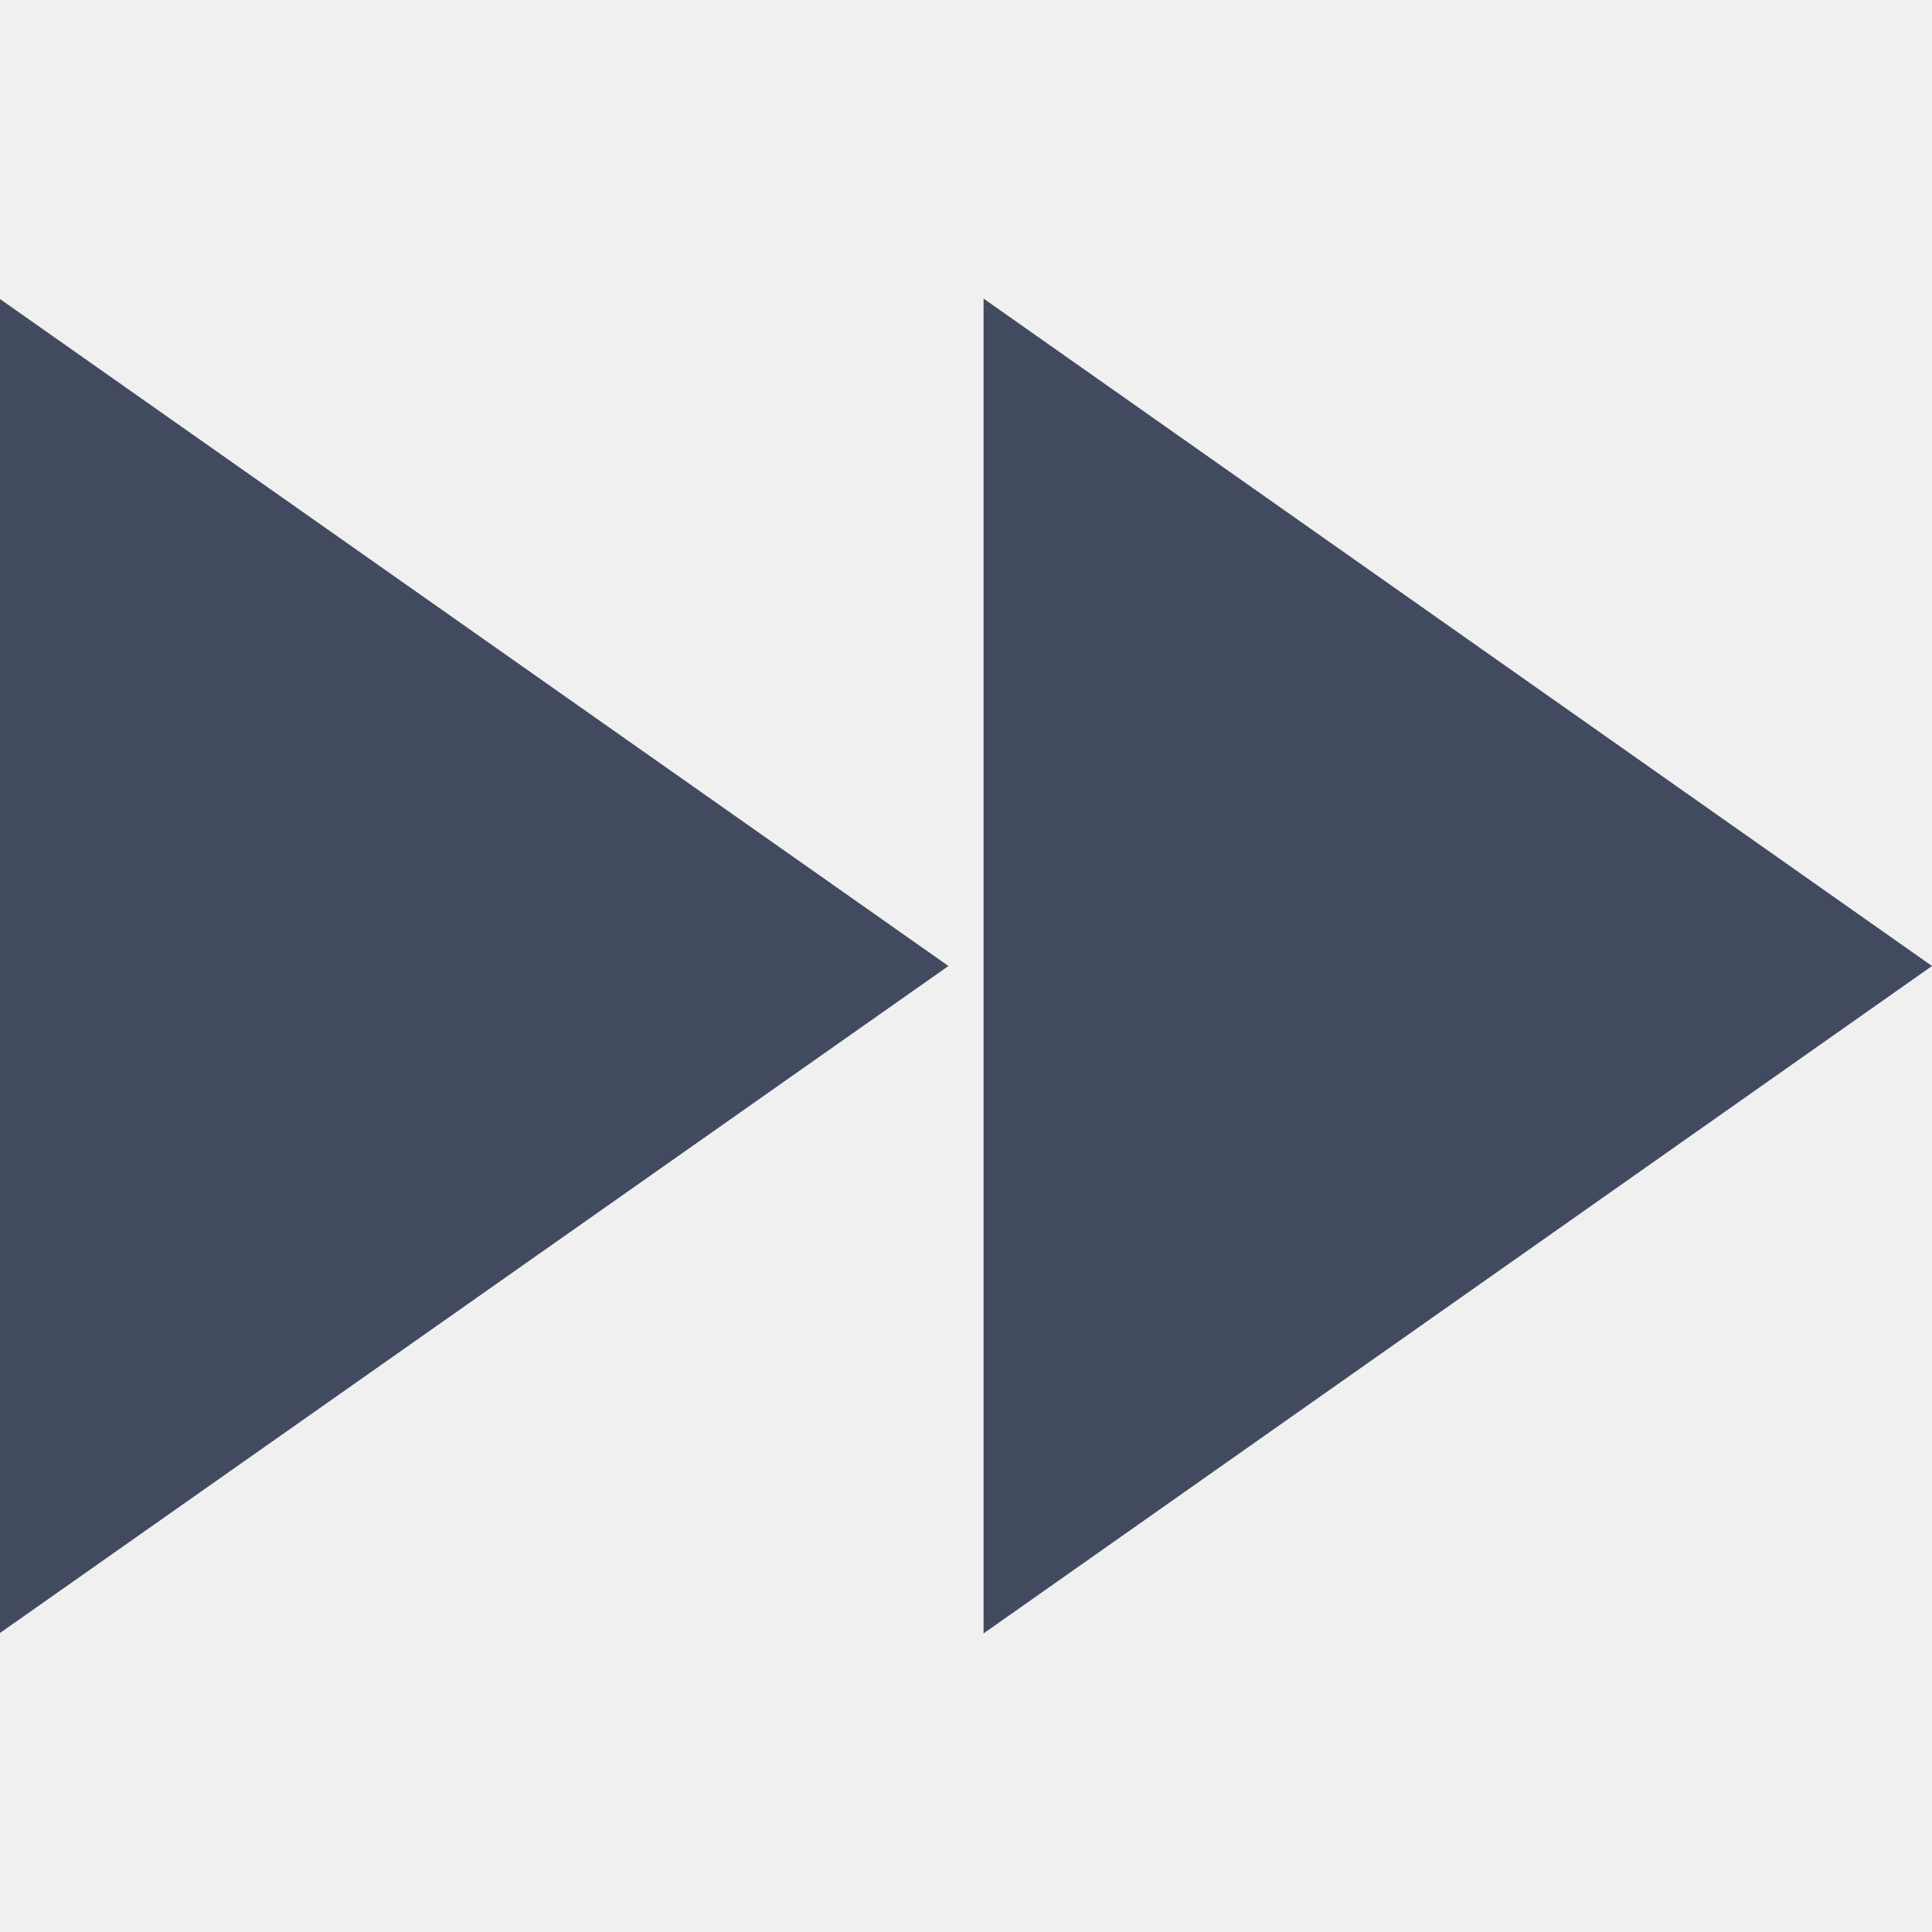
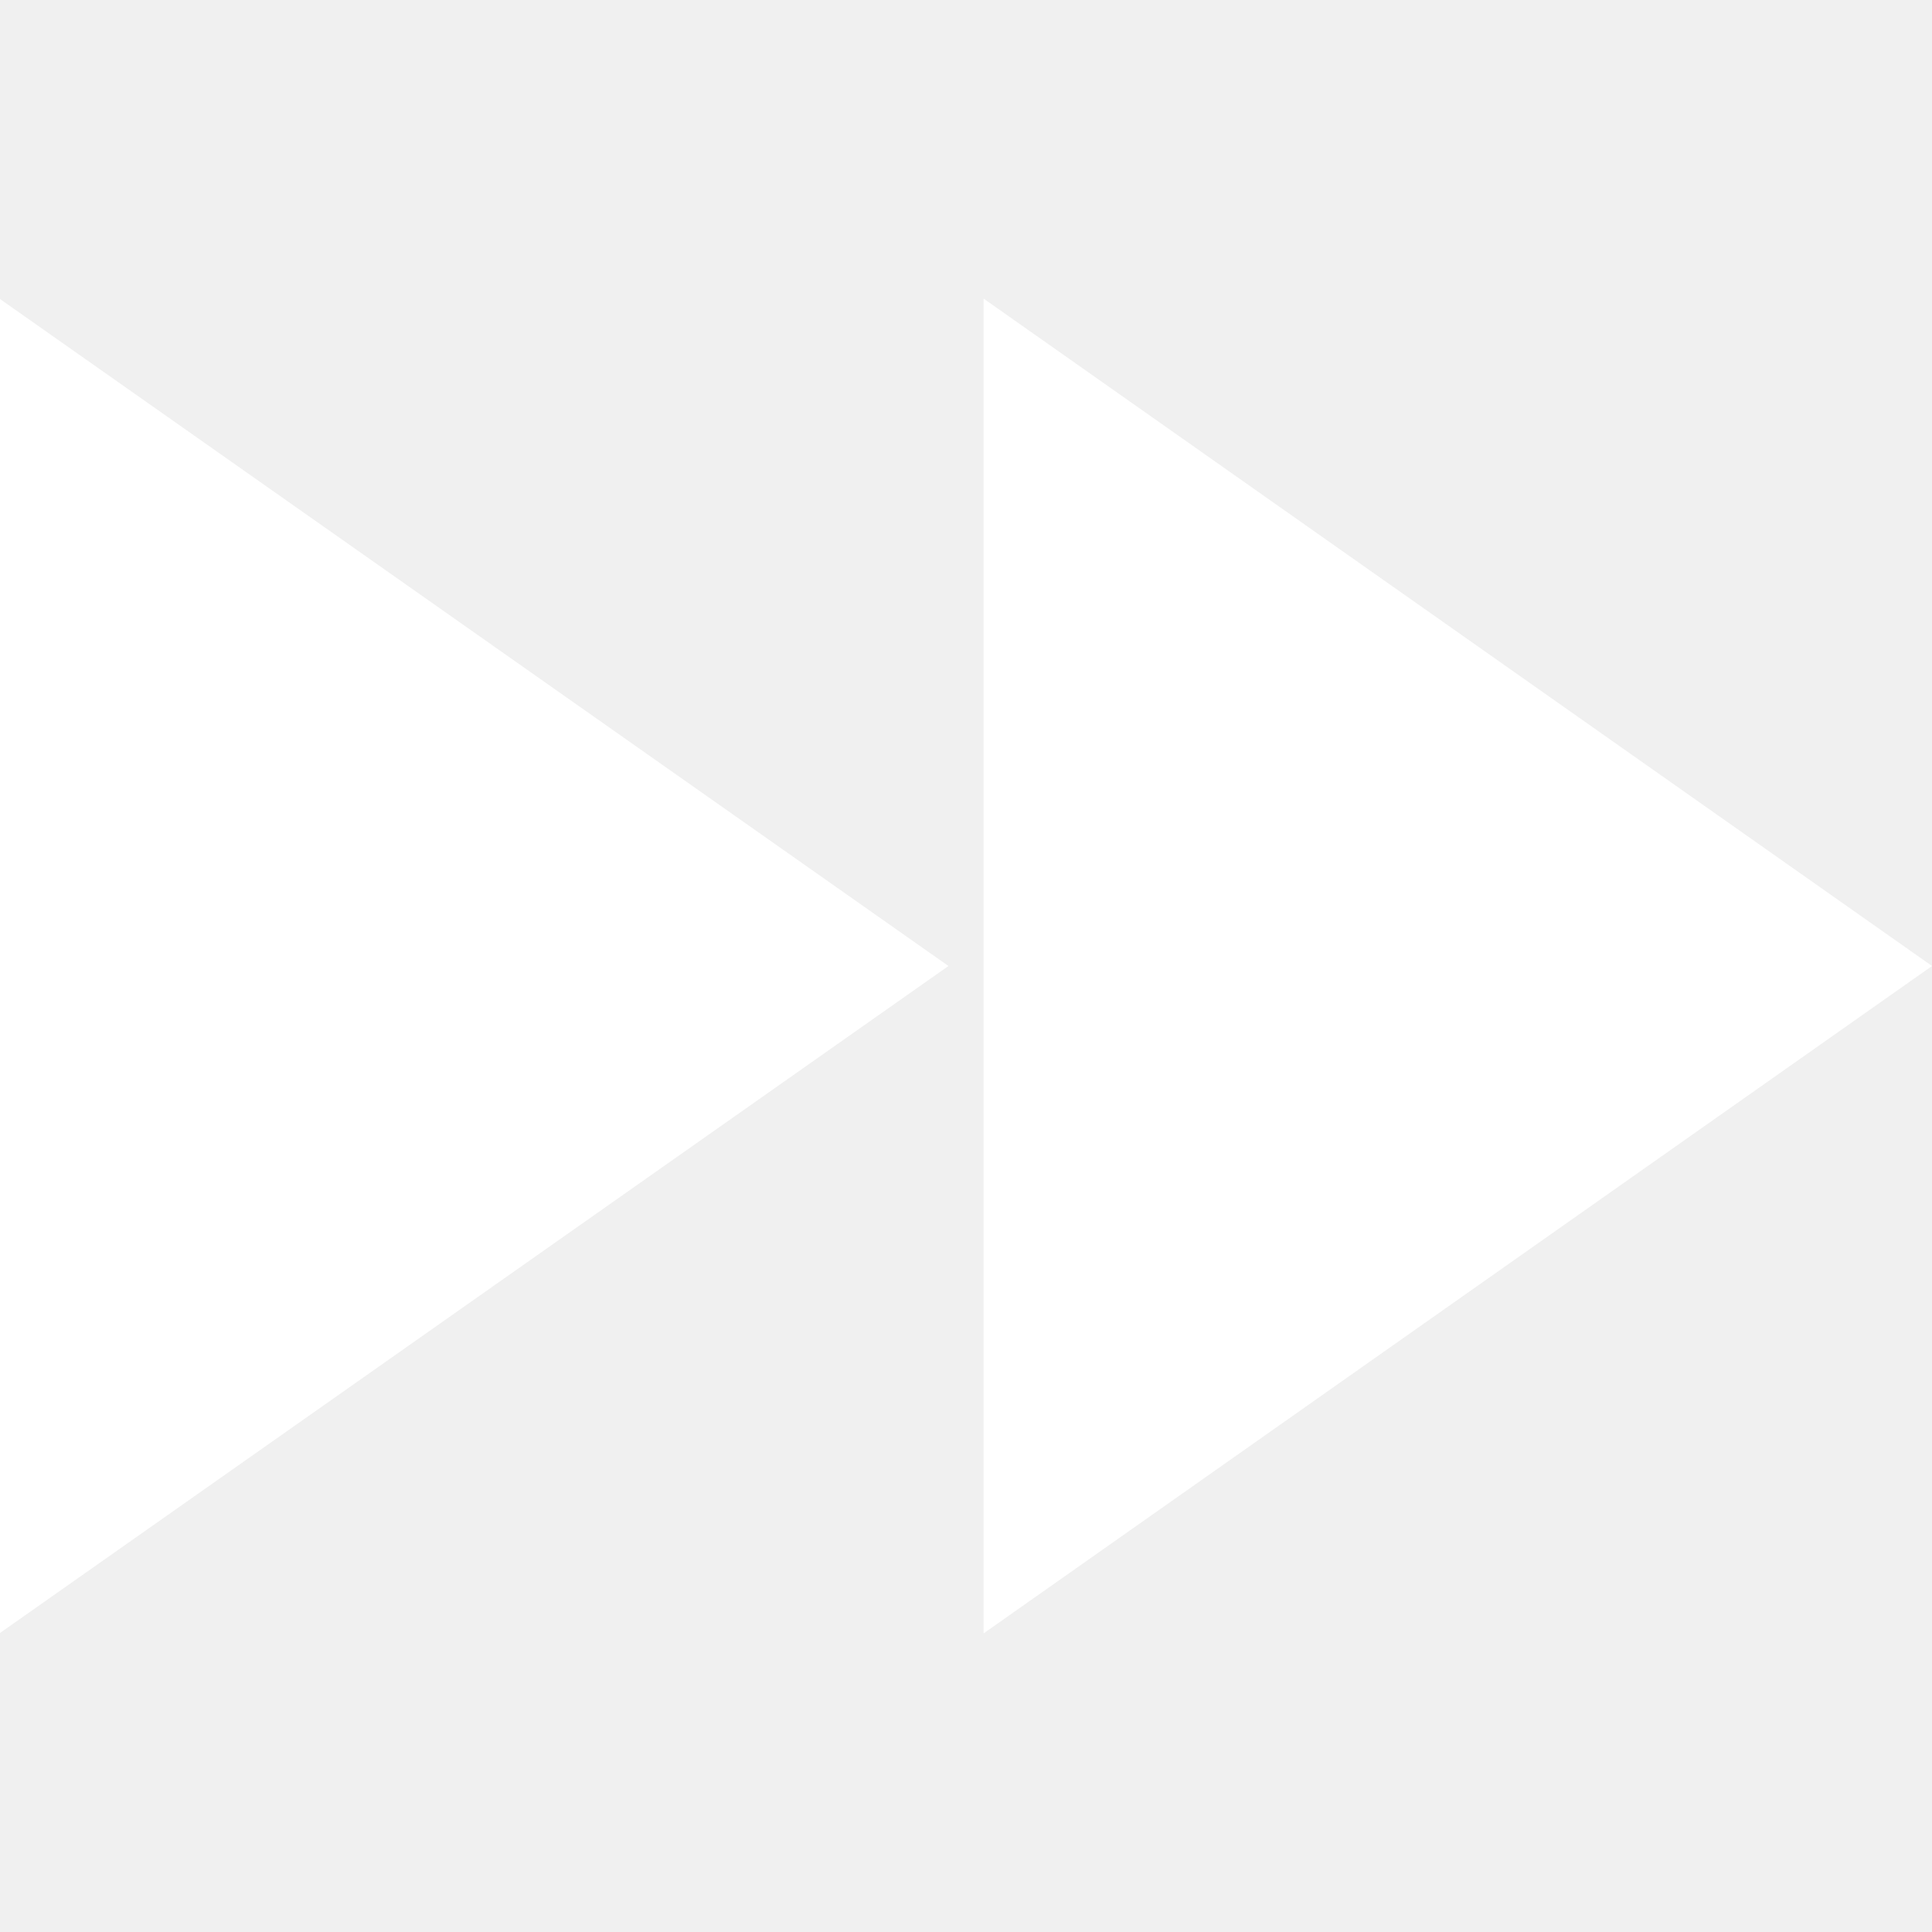
<svg xmlns="http://www.w3.org/2000/svg" version="1.1" id="Capa_1" x="0px" y="0px" viewBox="0 0 55 55" style="enable-background:new 0 0 55 55;" xml:space="preserve">
-   <polygon style="fill:#424A60;" points="27,27.5 0,46.487 0,27.845 0,8.513 " />
-   <polygon style="fill:#424A60;" points="55,27.5 28,46.5 28,27.5 28,8.5 " />
+   <polygon style="fill:#ffffff;" points="27,27.5 0,46.487 0,27.845 0,8.513 " />
+   <polygon style="fill:#ffffff;" points="55,27.5 28,46.5 28,27.5 28,8.5 " />
  <g>
</g>
  <g>
</g>
  <g>
</g>
  <g>
</g>
  <g>
</g>
  <g>
</g>
  <g>
</g>
  <g>
</g>
  <g>
</g>
  <g>
</g>
  <g>
</g>
  <g>
</g>
  <g>
</g>
  <g>
</g>
  <g>
</g>
</svg>
